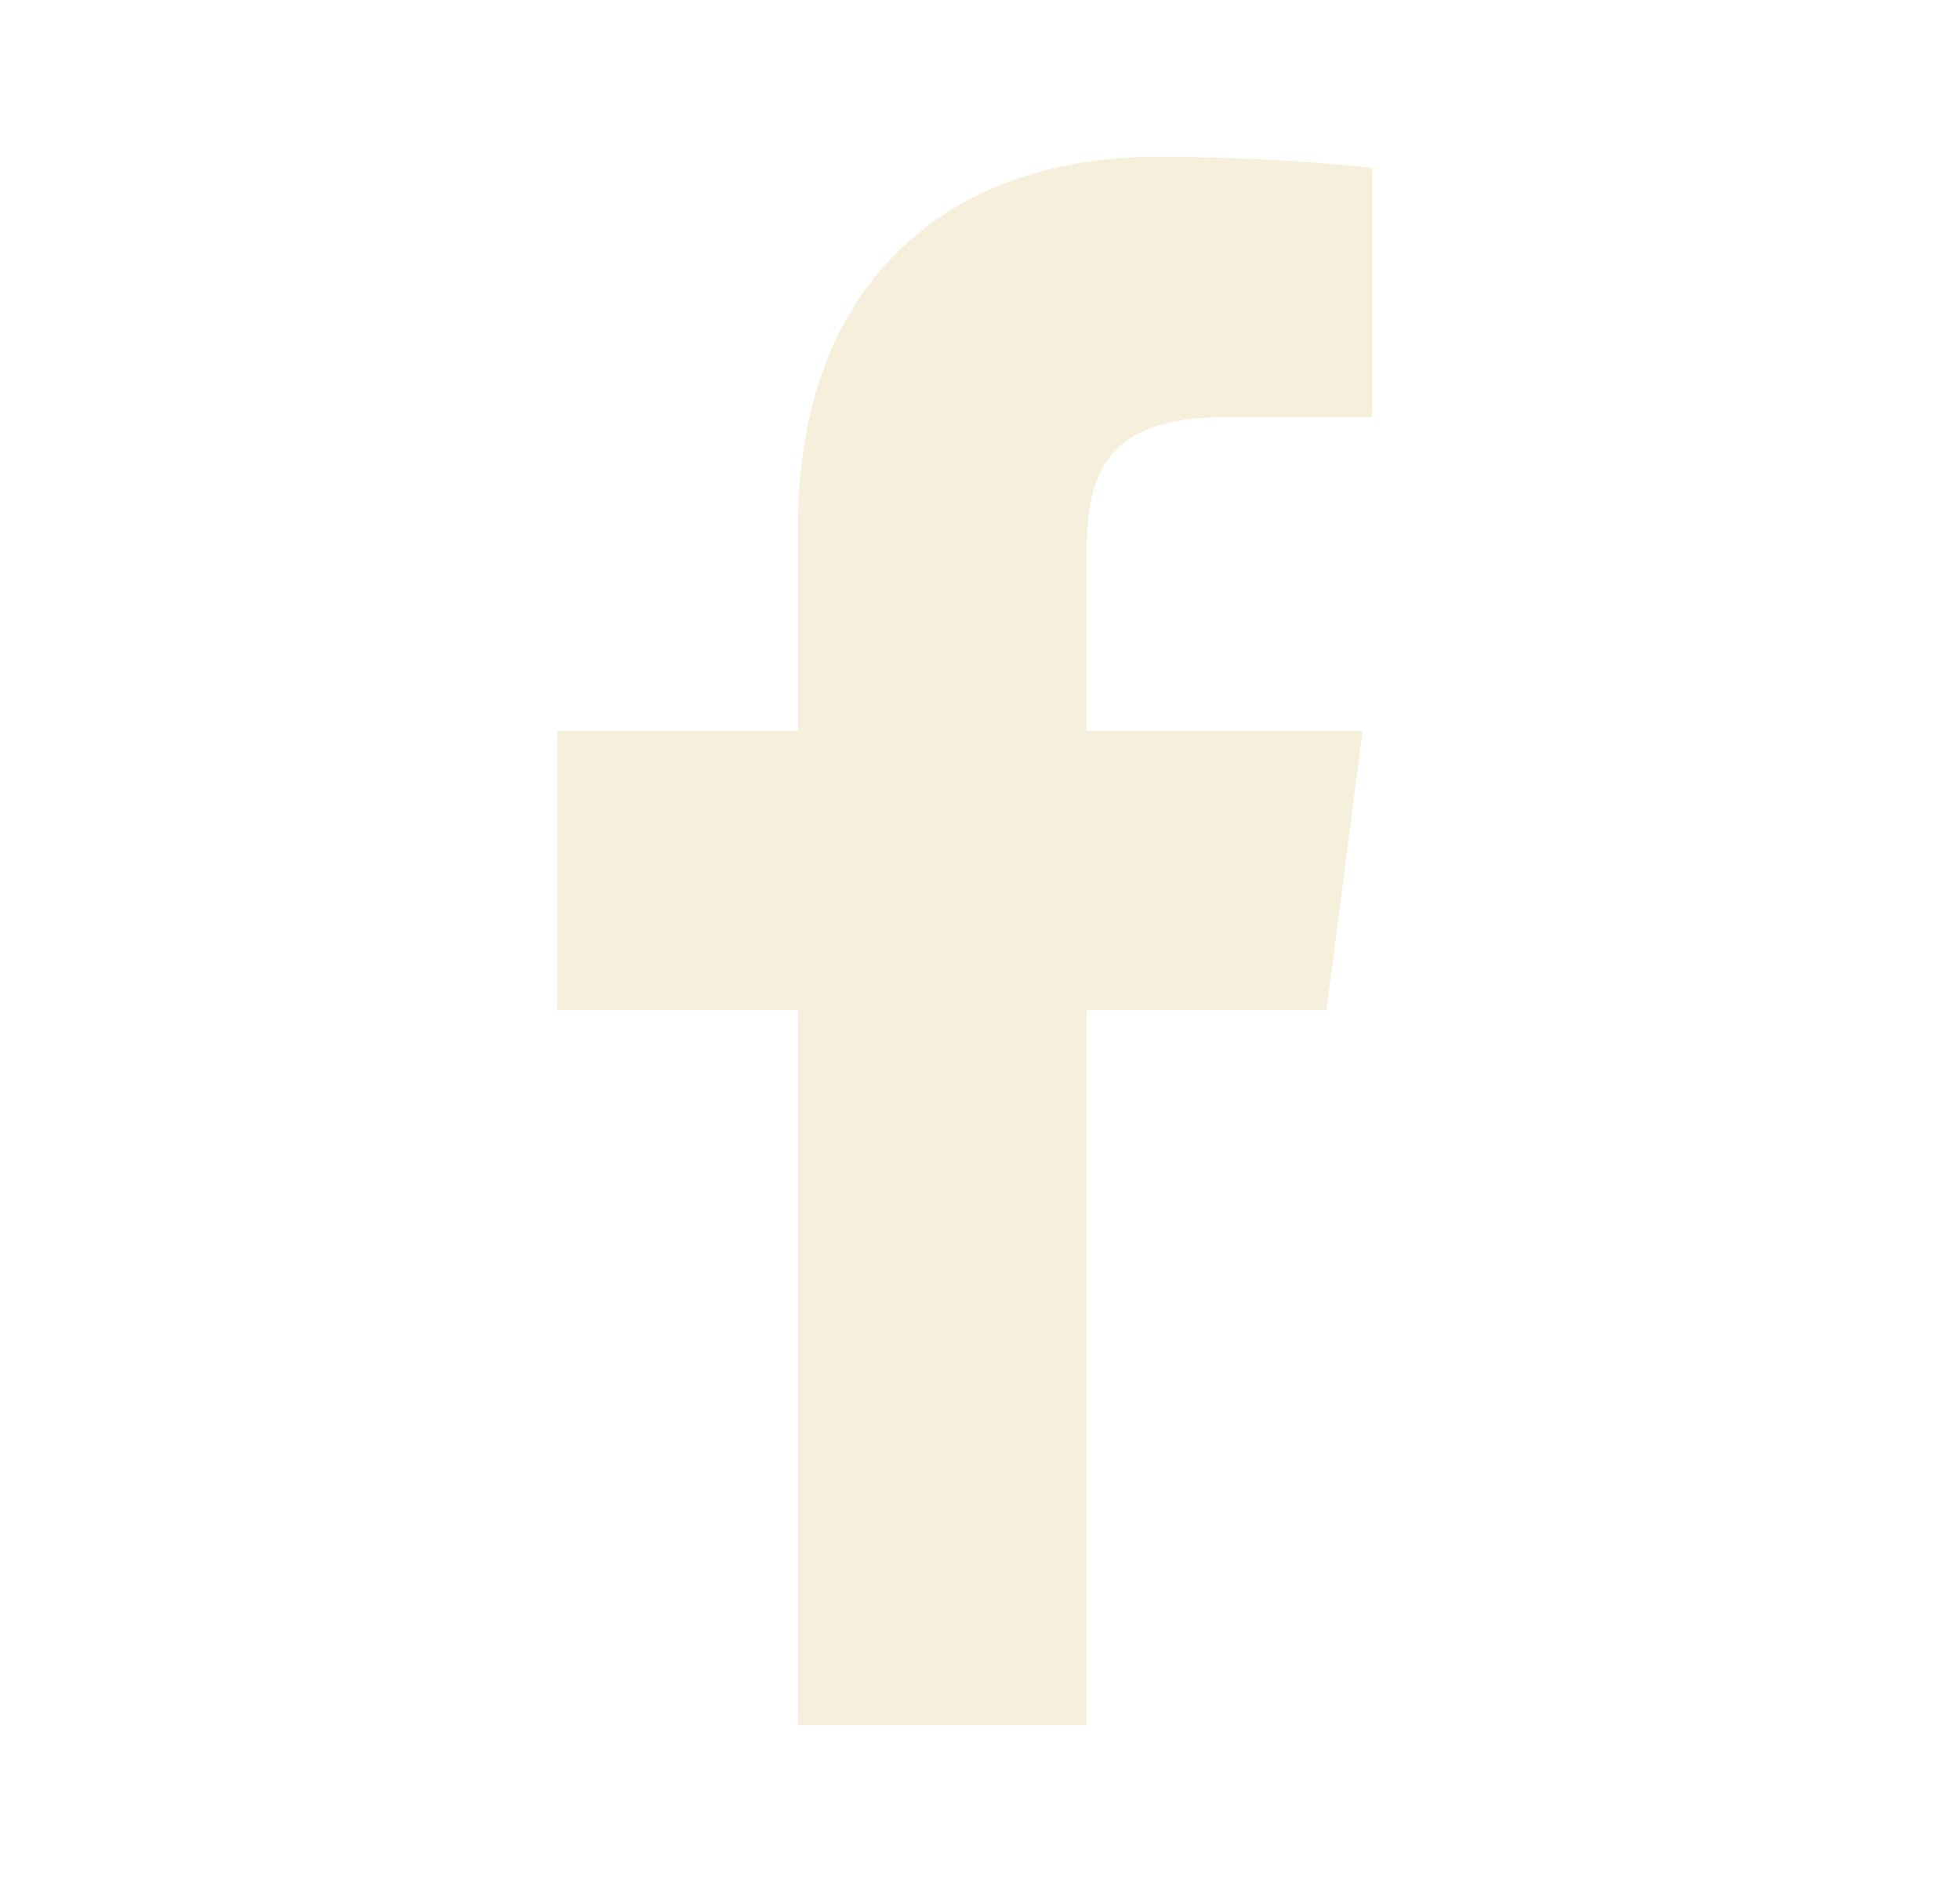
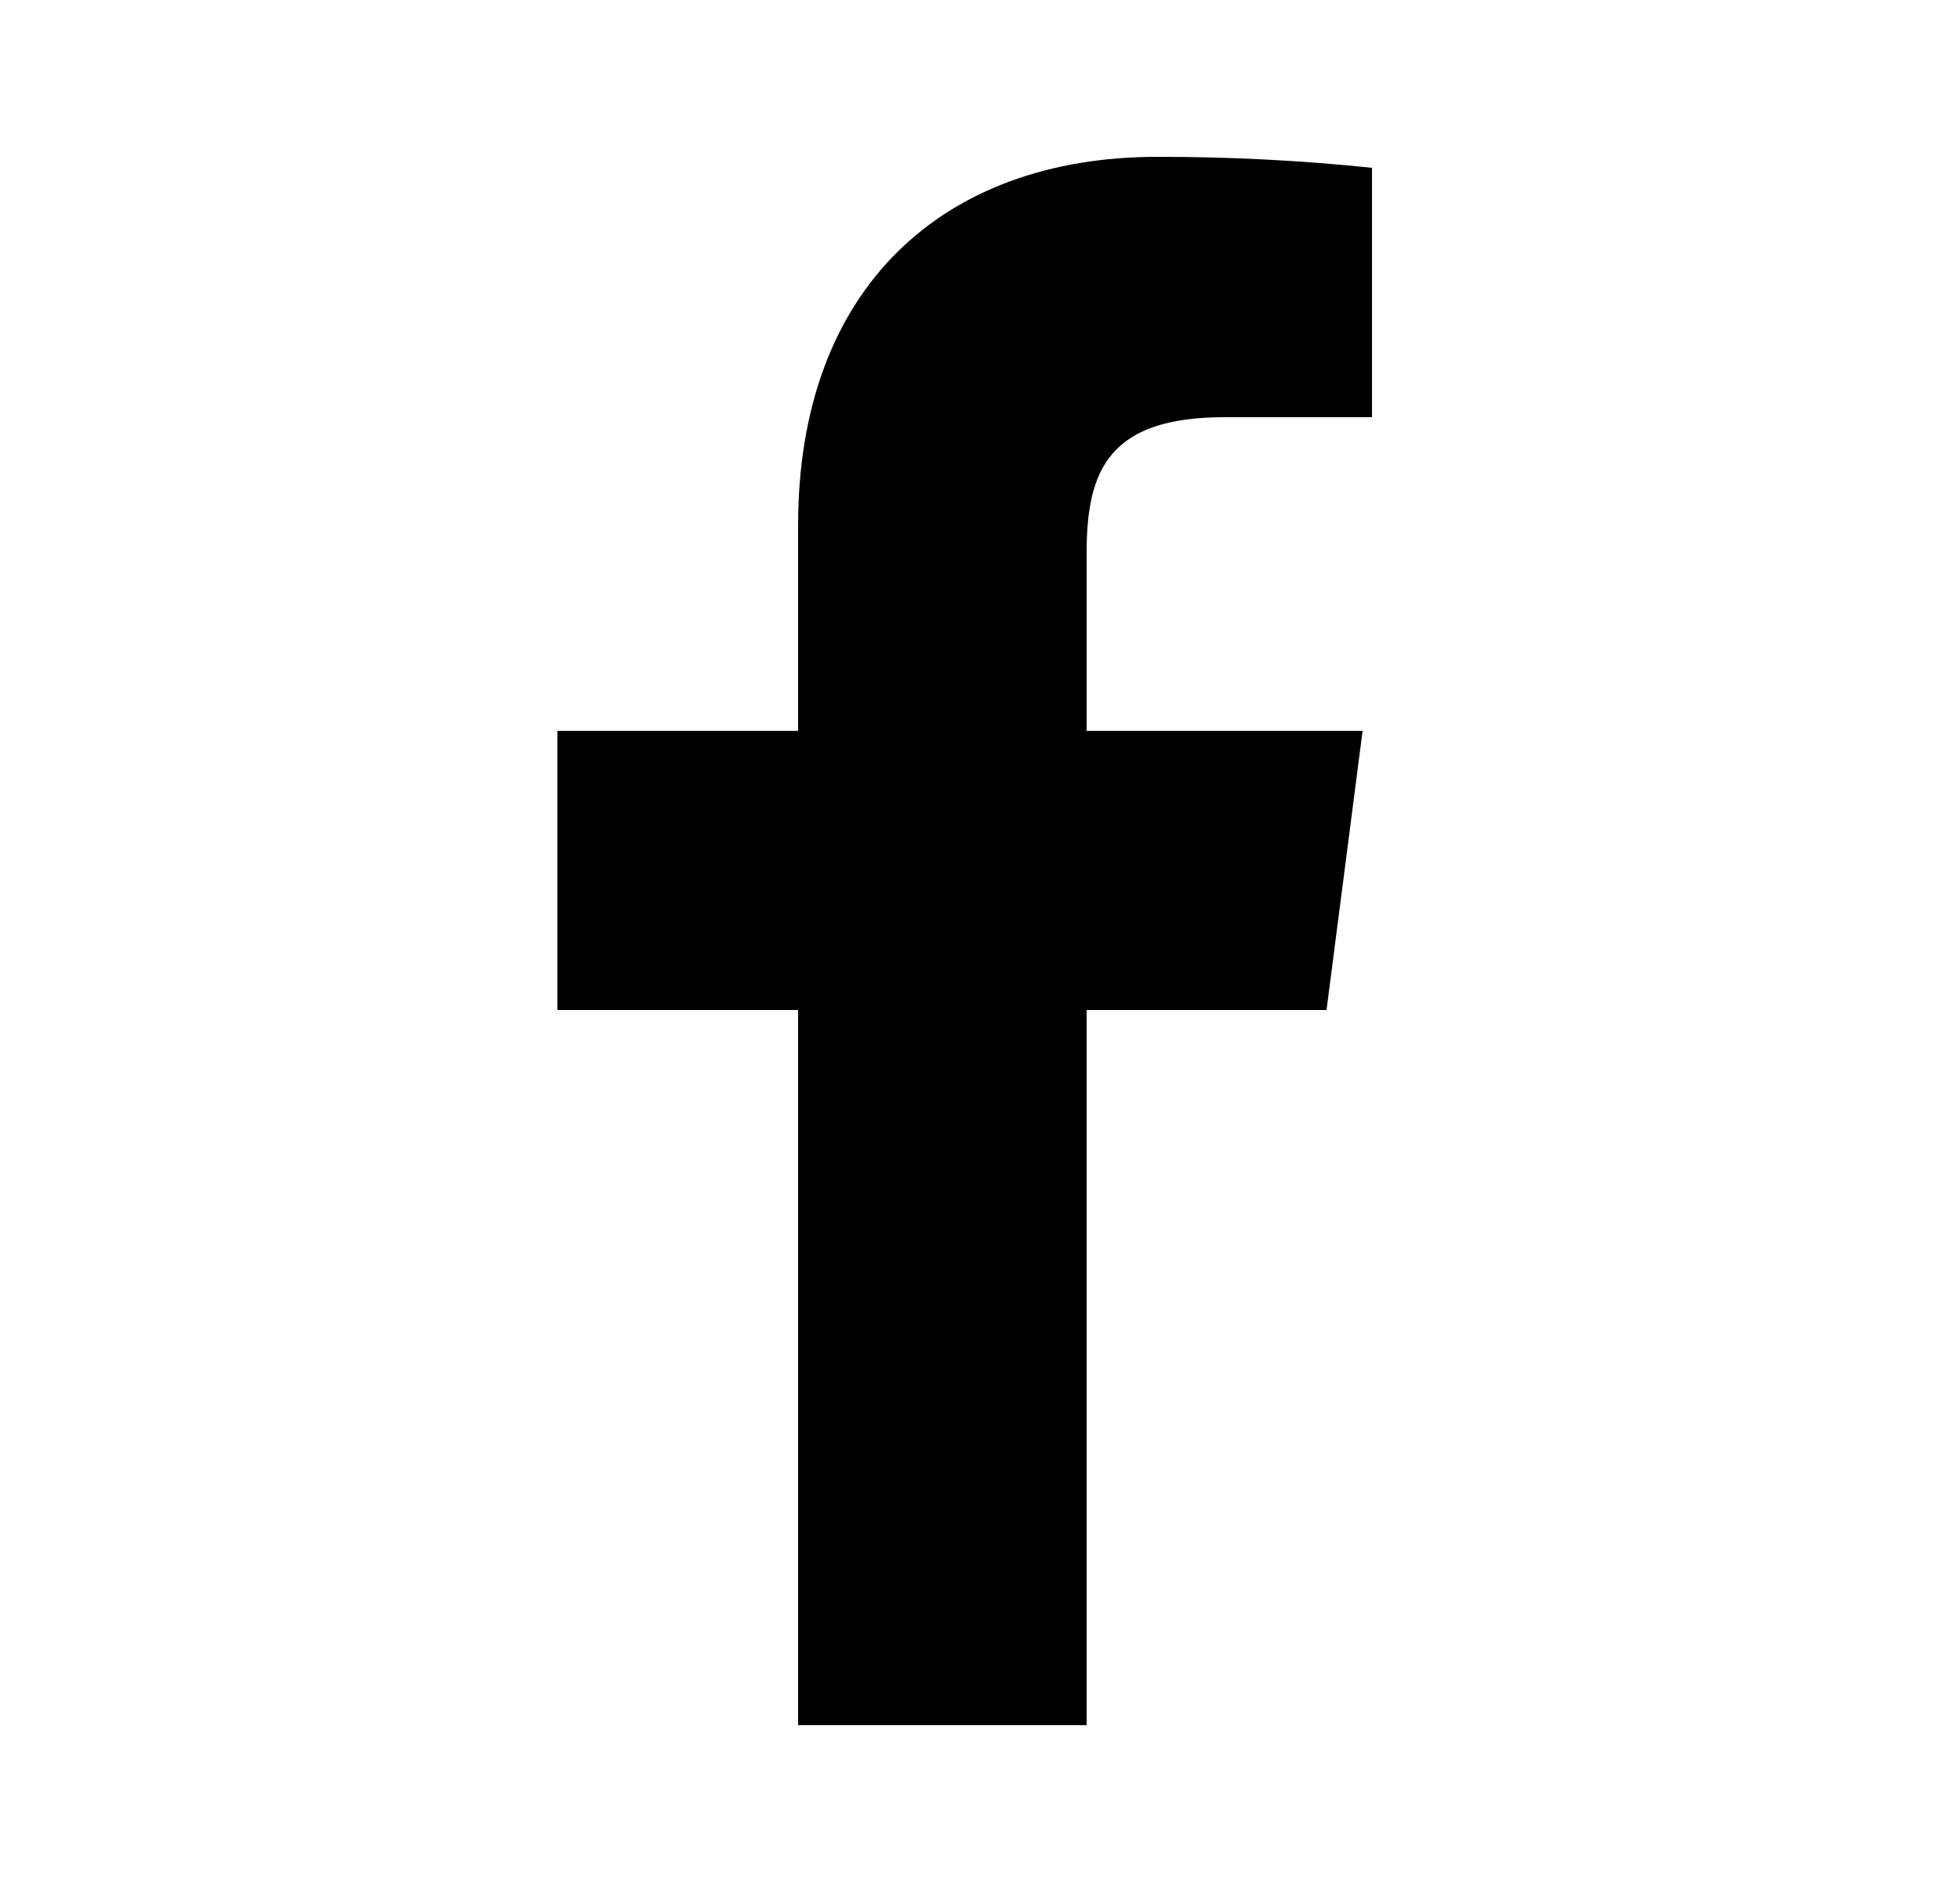
- <svg xmlns="http://www.w3.org/2000/svg" width="25" height="24" viewBox="0 0 25 24" fill="none">
-   <path d="M15.62 5.32H17.5V2.14C16.59 2.045 15.675 1.999 14.76 2C12.04 2 10.18 3.66 10.18 6.7V9.32H7.11V12.88H10.18V22H13.86V12.88H16.92L17.38 9.32H13.86V7.05C13.86 6 14.14 5.32 15.62 5.32Z" fill="#F5EFDB" />
+ <svg xmlns="http://www.w3.org/2000/svg" width="25" height="24" viewBox="0 0 25 24">
+   <path d="M15.62 5.32H17.5V2.14C16.59 2.045 15.675 1.999 14.76 2C12.04 2 10.18 3.66 10.18 6.7V9.32H7.11V12.88H10.18V22H13.86V12.88H16.92L17.38 9.32H13.86V7.05C13.86 6 14.14 5.32 15.62 5.32Z" />
</svg>
